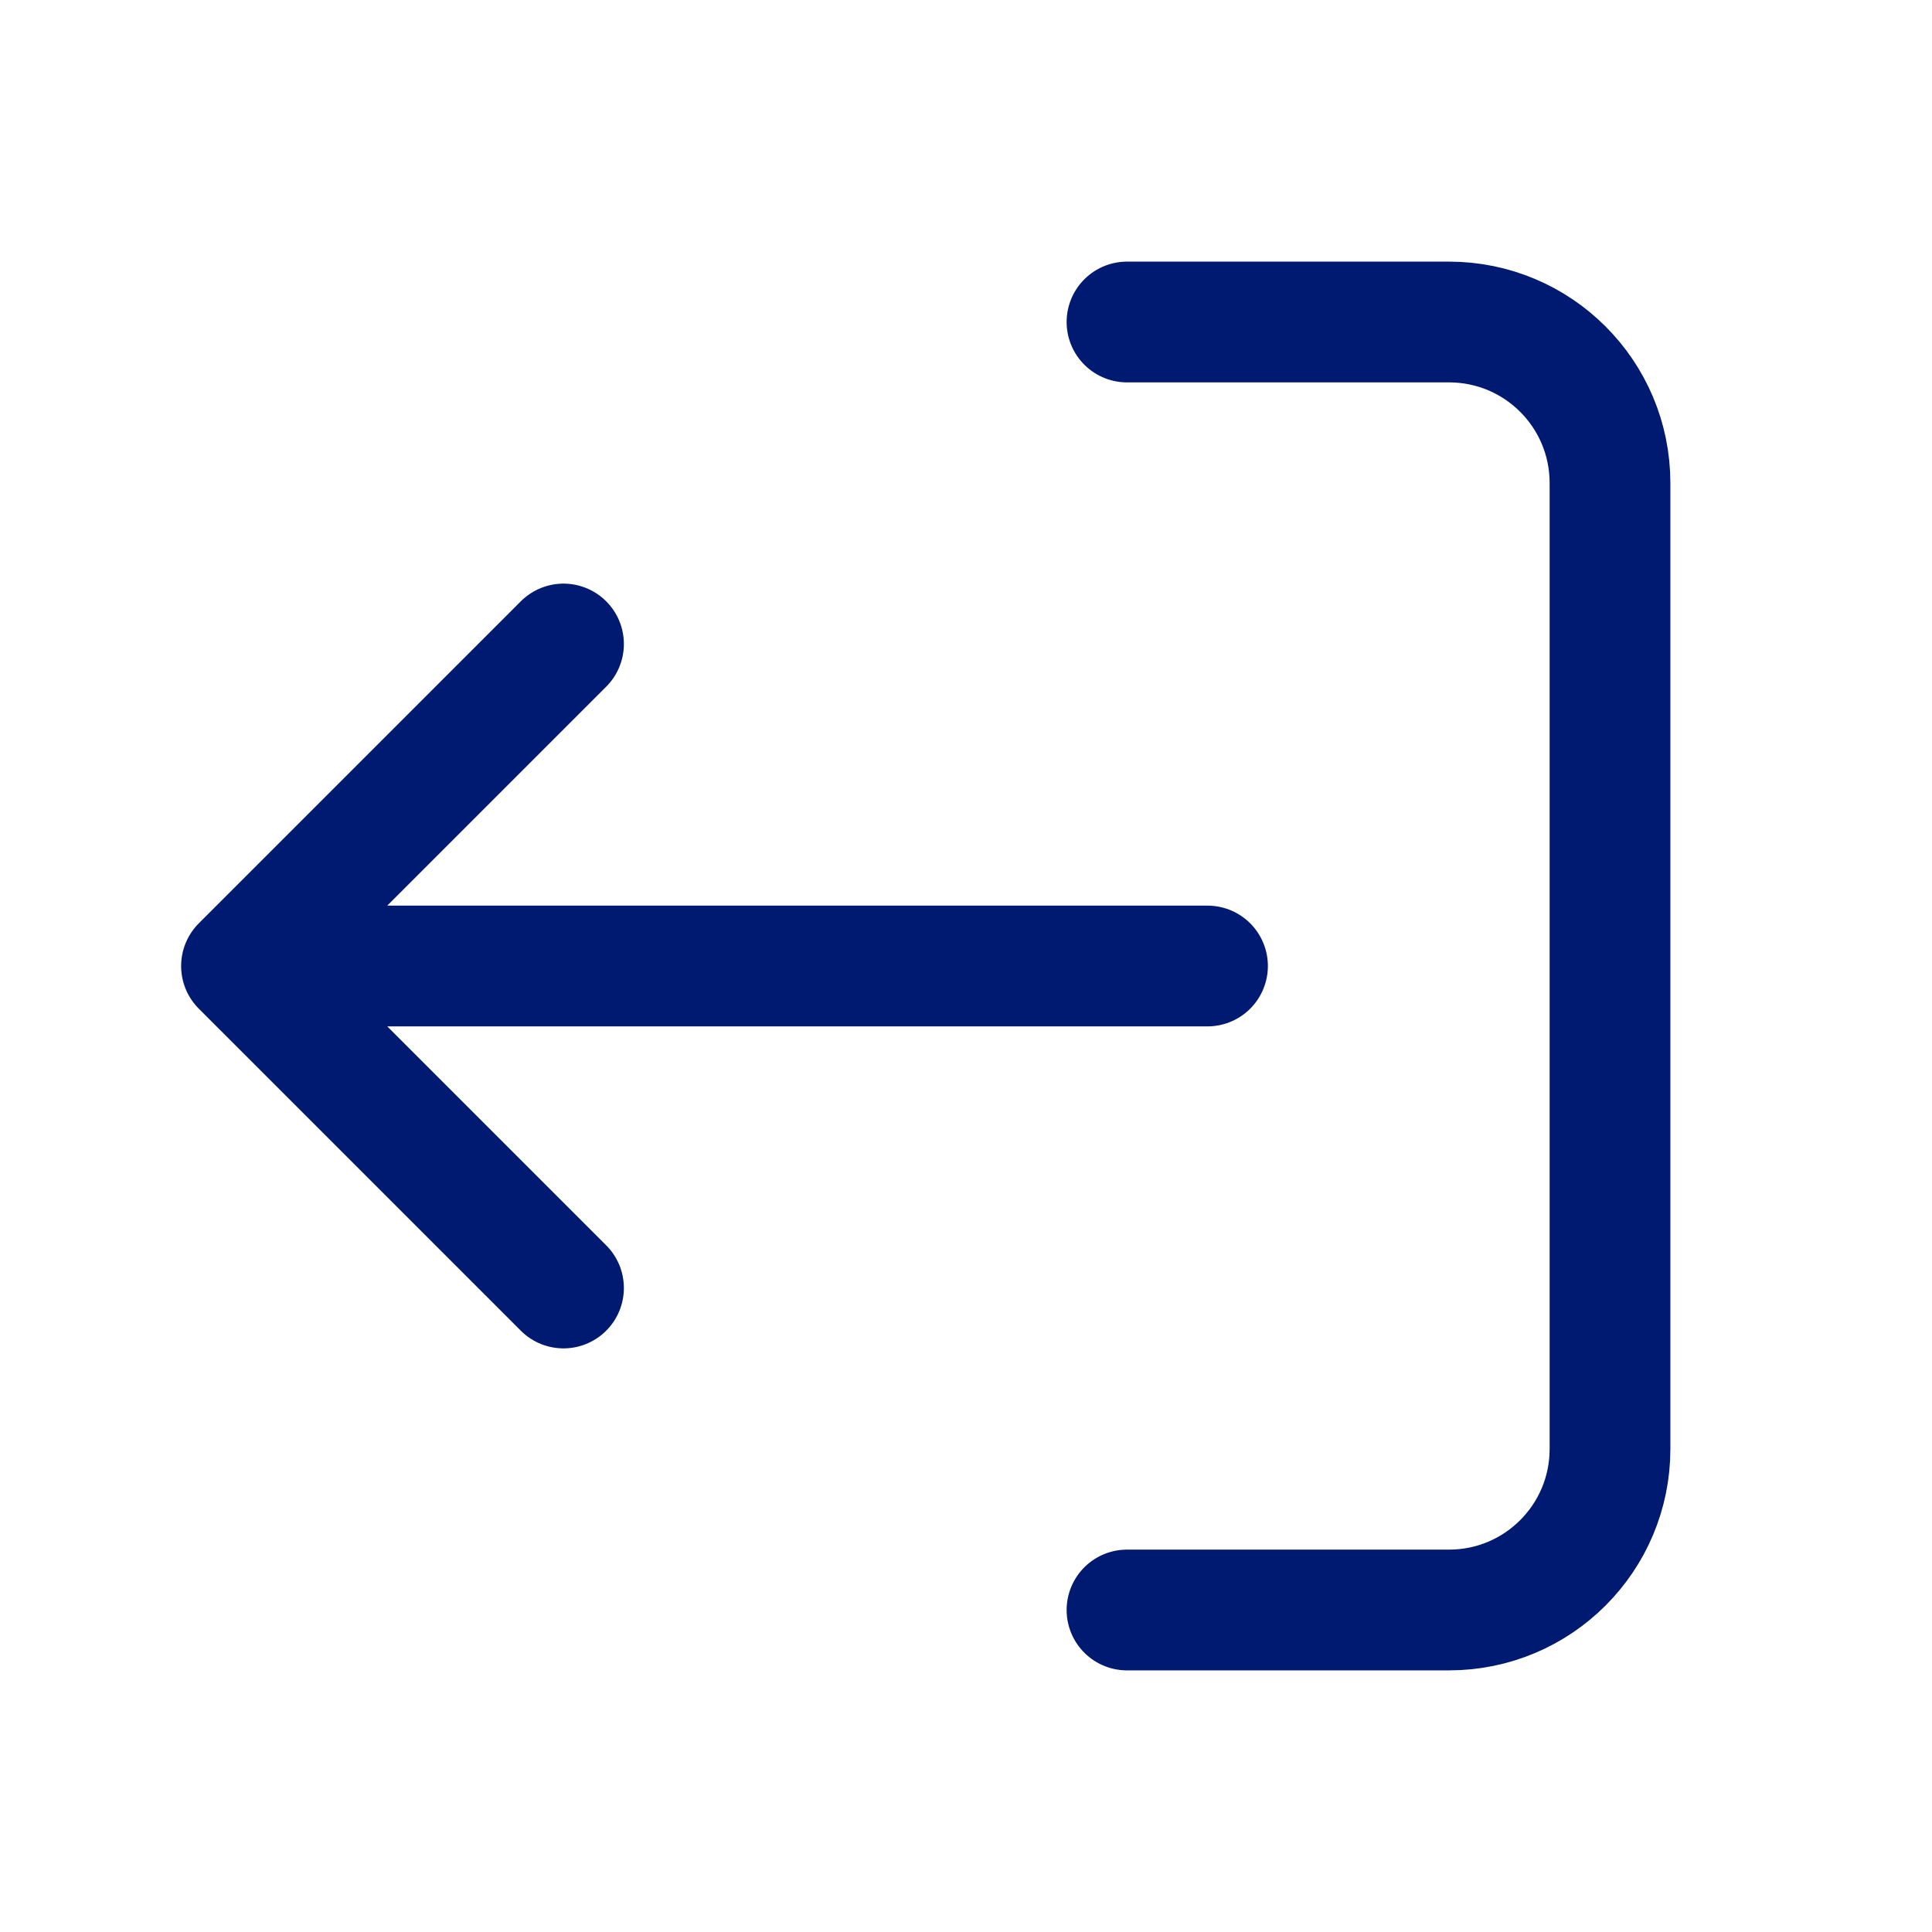
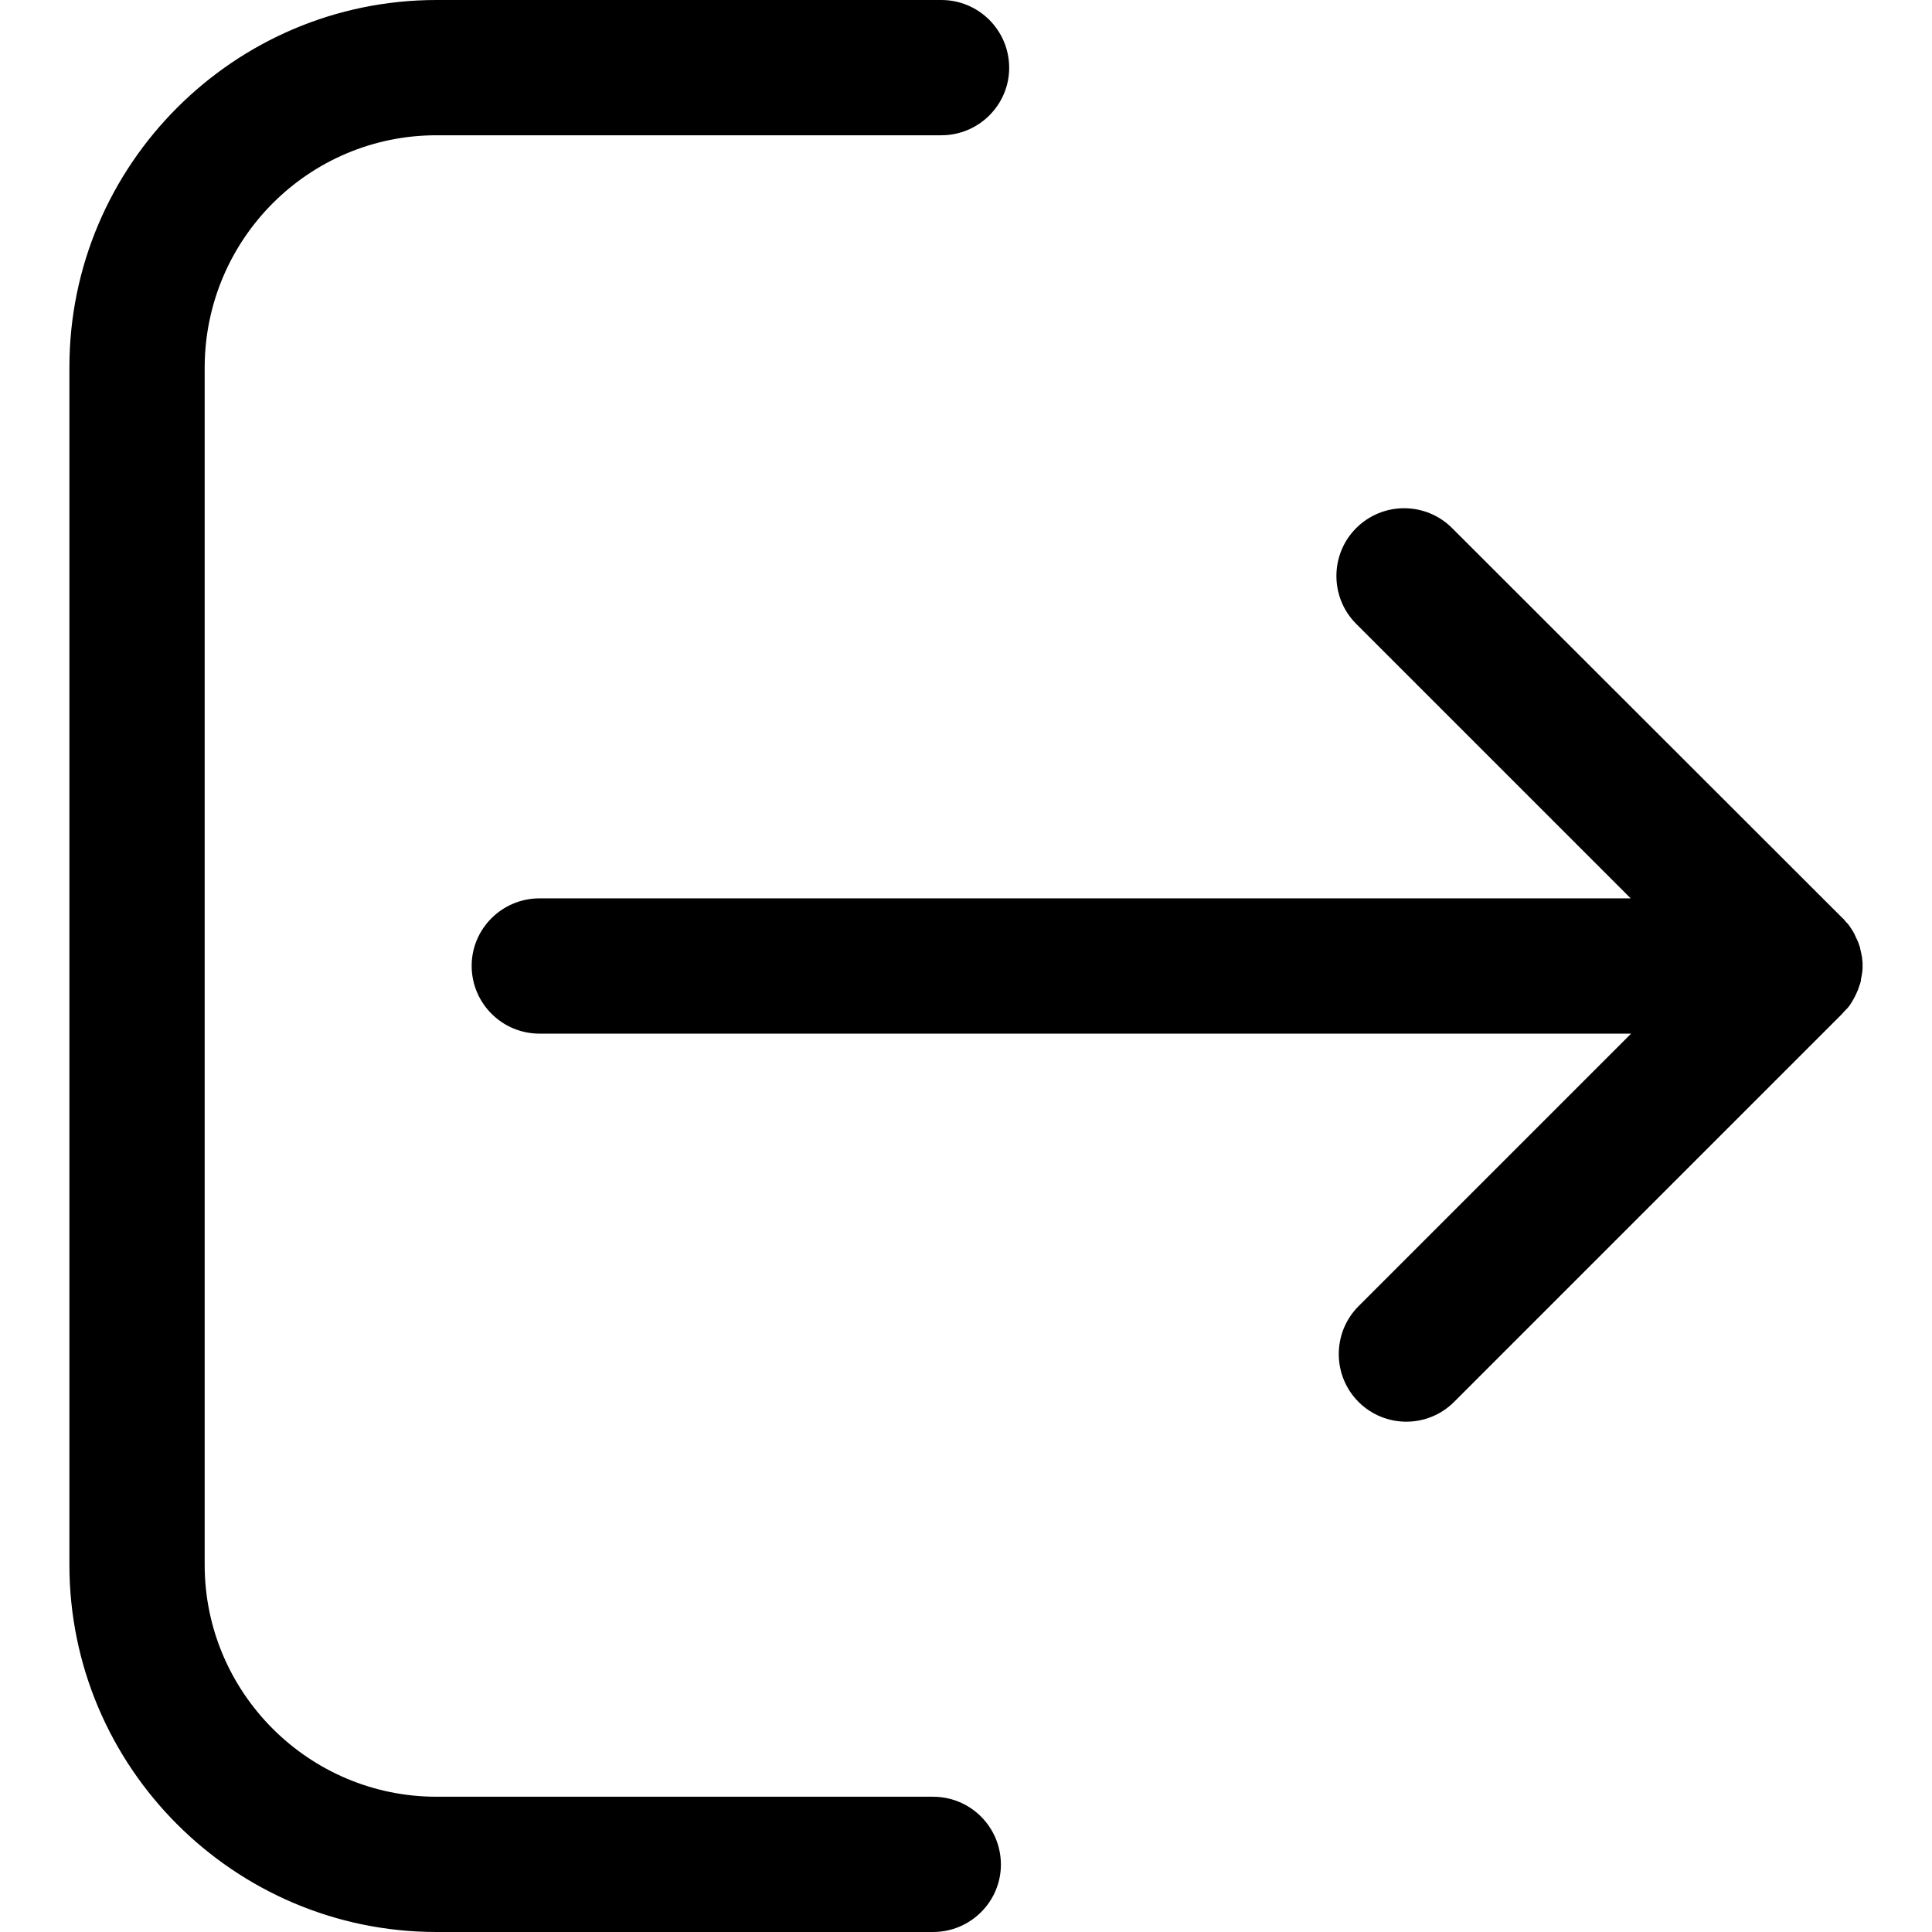
- <svg xmlns="http://www.w3.org/2000/svg" width="24px" height="24px" viewBox="0 0 24 24" fill="none">
-   <path d="M14 4L18 4C19.105 4 20 4.895 20 6V18C20 19.105 19.105 20 18 20H14M3 12L15 12M3 12L7 8M3 12L7 16" stroke="#001A72" stroke-width="1.5" stroke-linecap="round" stroke-linejoin="round" />
+ <svg xmlns="http://www.w3.org/2000/svg" version="1.1" id="Capa_1" x="0px" y="0px" viewBox="0 0 489.9 489.9" style="enable-background:new 0 0 489.9 489.9;" xml:space="preserve">
+   <g>
+     <g>
+       <g>
+         <path d="M468.3,255.8c0.1-0.1,0.1-0.1,0.2-0.2c0.3-0.4,0.6-0.7,0.8-1.1c0.1-0.1,0.1-0.2,0.2-0.3c0.2-0.4,0.5-0.8,0.7-1.2     c0-0.1,0.1-0.2,0.1-0.2c0.2-0.4,0.4-0.8,0.6-1.3c0-0.1,0-0.1,0.1-0.2c0.2-0.4,0.3-0.9,0.5-1.4c0-0.1,0-0.2,0.1-0.2     c0.1-0.5,0.3-0.9,0.3-1.4c0-0.2,0-0.3,0.1-0.5c0.1-0.4,0.1-0.8,0.2-1.2c0.1-0.6,0.1-1.1,0.1-1.7c0-0.6,0-1.1-0.1-1.7     c0-0.4-0.1-0.8-0.2-1.2c0-0.2,0-0.3-0.1-0.5c-0.1-0.5-0.2-0.9-0.3-1.4c0-0.1,0-0.2-0.1-0.2c-0.1-0.5-0.3-0.9-0.5-1.4     c0-0.1,0-0.1-0.1-0.2c-0.2-0.4-0.4-0.9-0.6-1.3c0-0.1-0.1-0.2-0.1-0.2c-0.2-0.4-0.4-0.8-0.7-1.2c-0.1-0.1-0.1-0.2-0.2-0.3     c-0.3-0.4-0.5-0.8-0.8-1.1c-0.1-0.1-0.1-0.1-0.2-0.2c-0.4-0.4-0.7-0.9-1.2-1.3l-98.9-98.8c-6.7-6.7-17.6-6.7-24.3,0     c-6.7,6.7-6.7,17.6,0,24.3l69.6,69.6H136.8c-9.5,0-17.2,7.7-17.2,17.1c0,9.5,7.7,17.2,17.2,17.2h276.8l-69.1,69.1     c-6.7,6.7-6.7,17.6,0,24.3c3.3,3.3,7.7,5,12.1,5s8.8-1.7,12.1-5l98.3-98.3C467.5,256.6,467.9,256.2,468.3,255.8z" />
+         <path d="M110.7,34.3h128c9.5,0,17.2-7.7,17.2-17.1c0-9.5-7.7-17.2-17.2-17.2h-128C59.4,0,17.6,41.8,17.6,93.1v303.7     c0,51.3,41.8,93.1,93.1,93.1h125.9c9.5,0,17.2-7.7,17.2-17.1c0-9.5-7.7-17.2-17.2-17.2H110.7c-32.4,0-58.8-26.4-58.8-58.8V93.1     C52,60.6,78.3,34.3,110.7,34.3z" />
+       </g>
+     </g>
+     <g>
+ 	</g>
+     <g>
+ 	</g>
+     <g>
+ 	</g>
+     <g>
+ 	</g>
+     <g>
+ 	</g>
+     <g>
+ 	</g>
+     <g>
+ 	</g>
+     <g>
+ 	</g>
+     <g>
+ 	</g>
+     <g>
+ 	</g>
+     <g>
+ 	</g>
+     <g>
+ 	</g>
+     <g>
+ 	</g>
+     <g>
+ 	</g>
+     <g>
+ 	</g>
+   </g>
+   <g>
+ </g>
+   <g>
+ </g>
+   <g>
+ </g>
+   <g>
+ </g>
+   <g>
+ </g>
+   <g>
+ </g>
+   <g>
+ </g>
+   <g>
+ </g>
+   <g>
+ </g>
+   <g>
+ </g>
+   <g>
+ </g>
+   <g>
+ </g>
+   <g>
+ </g>
+   <g>
+ </g>
+   <g>
+ </g>
</svg>
